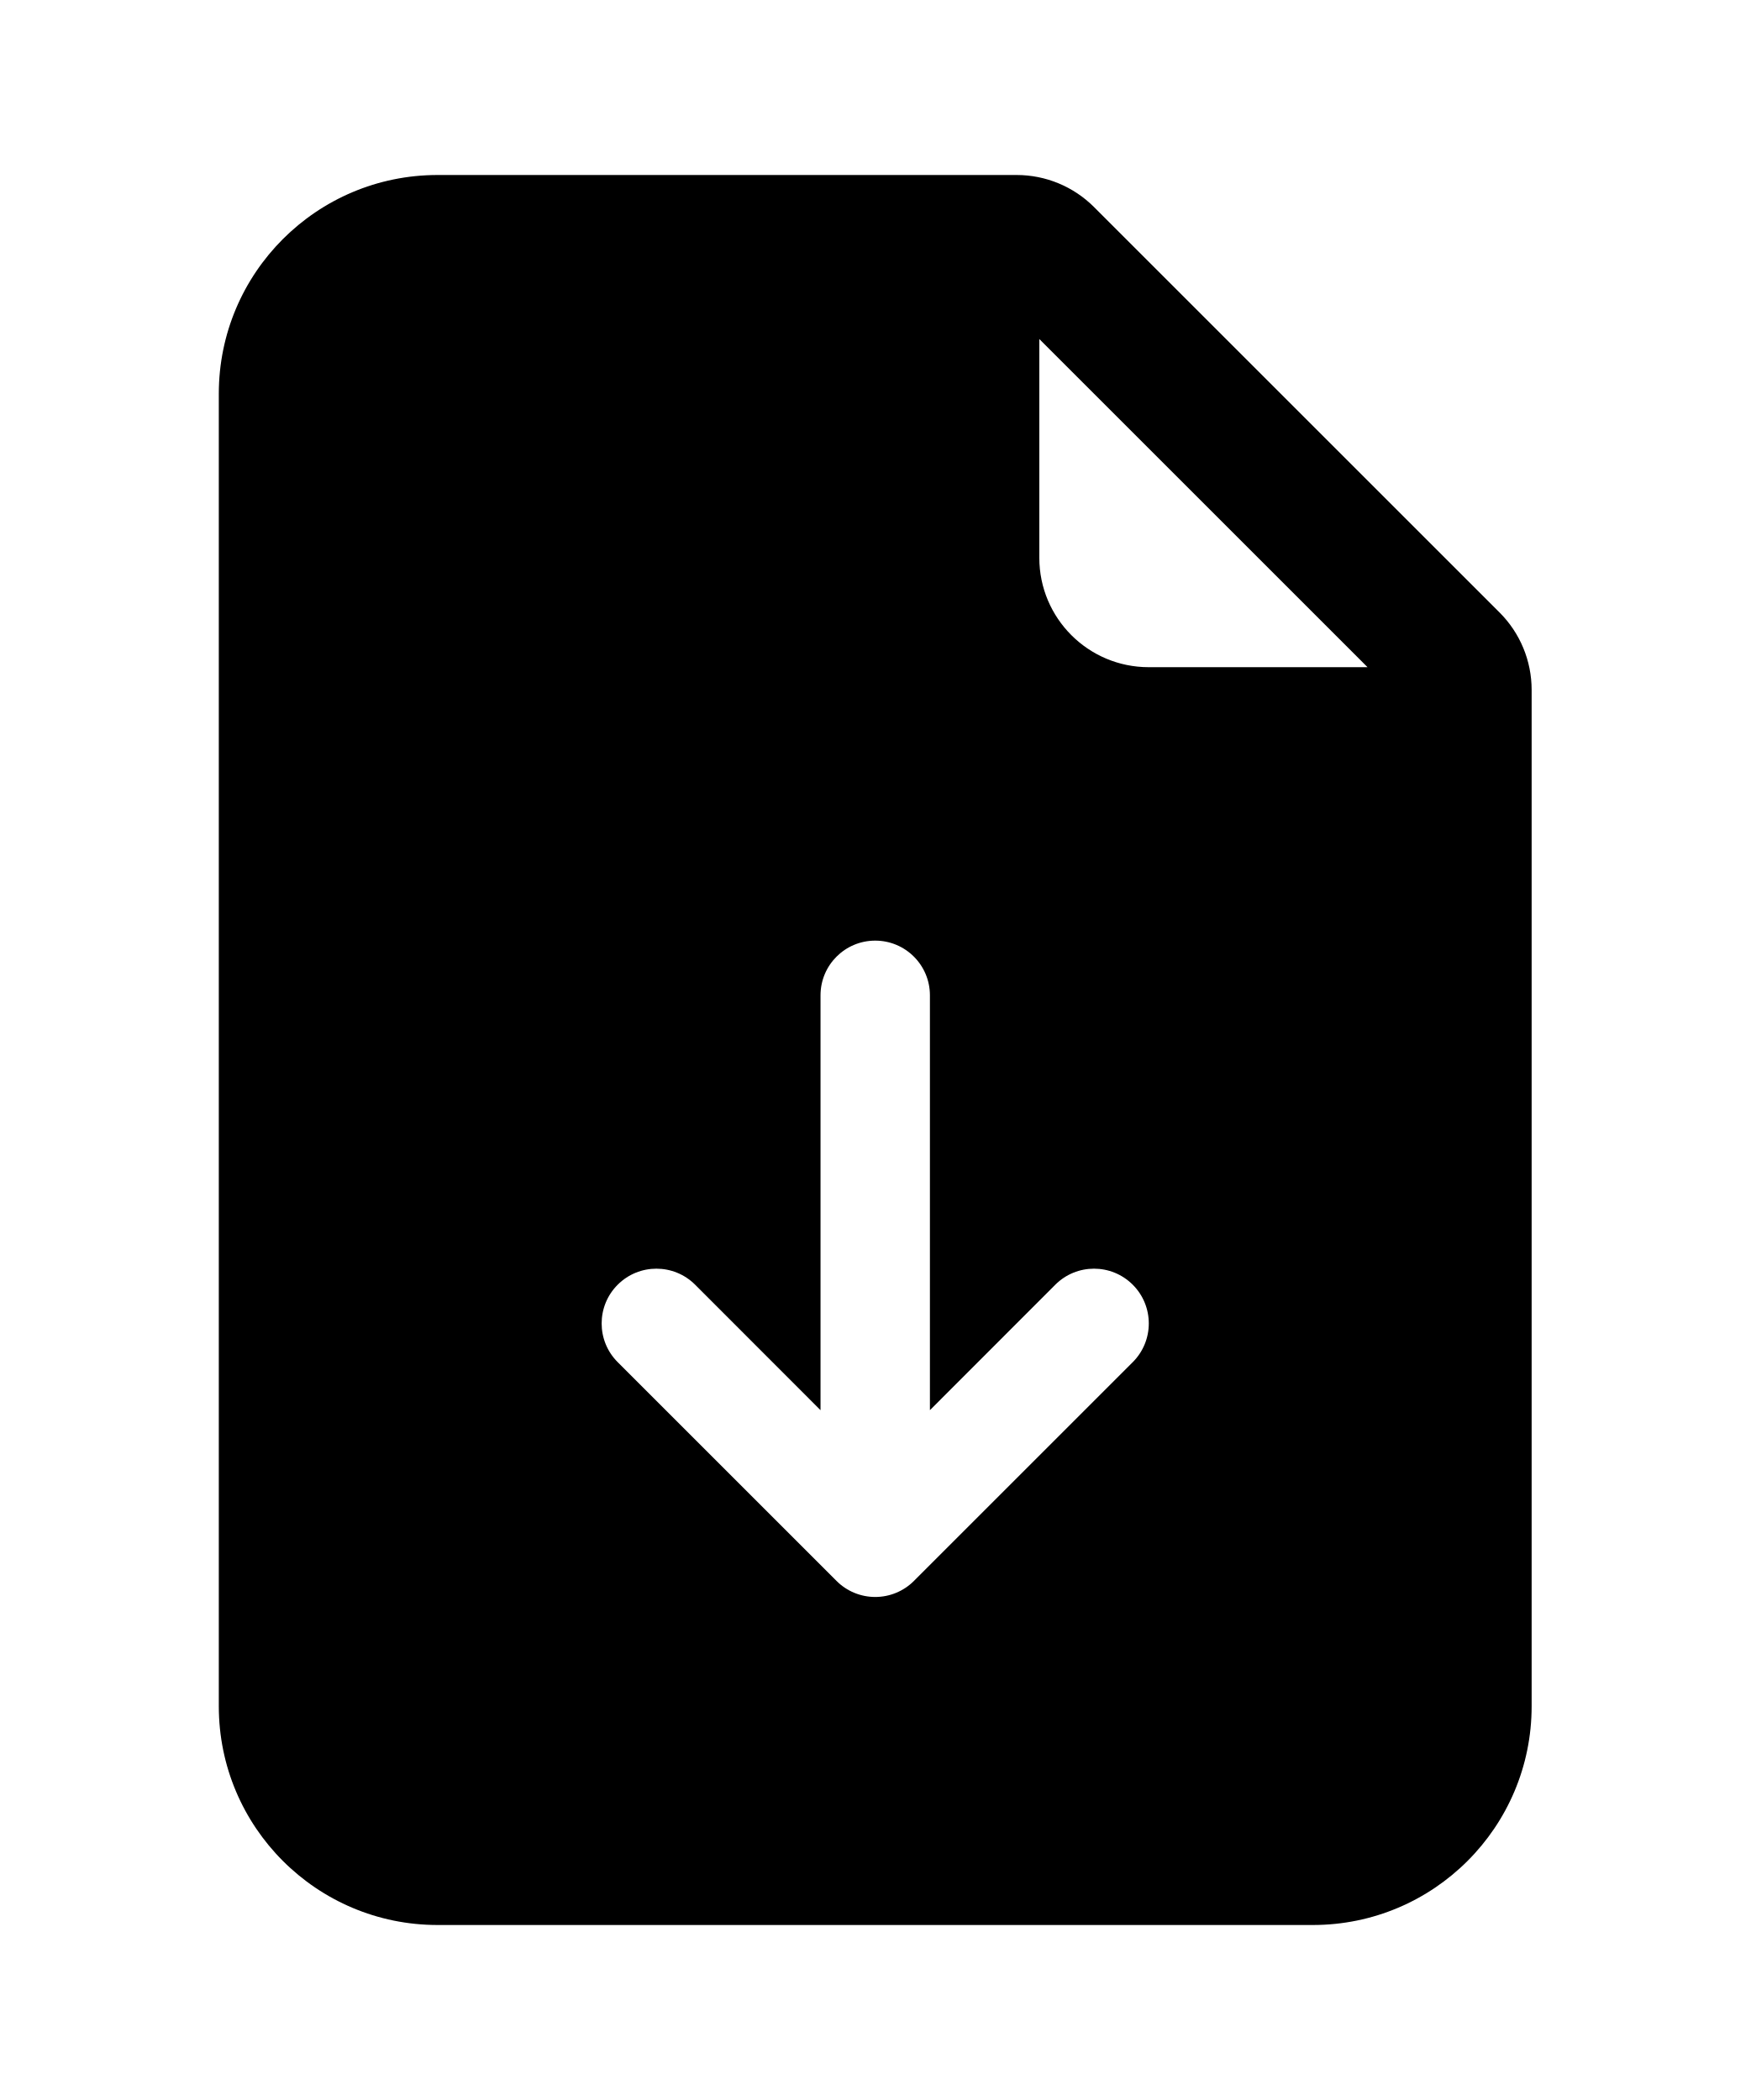
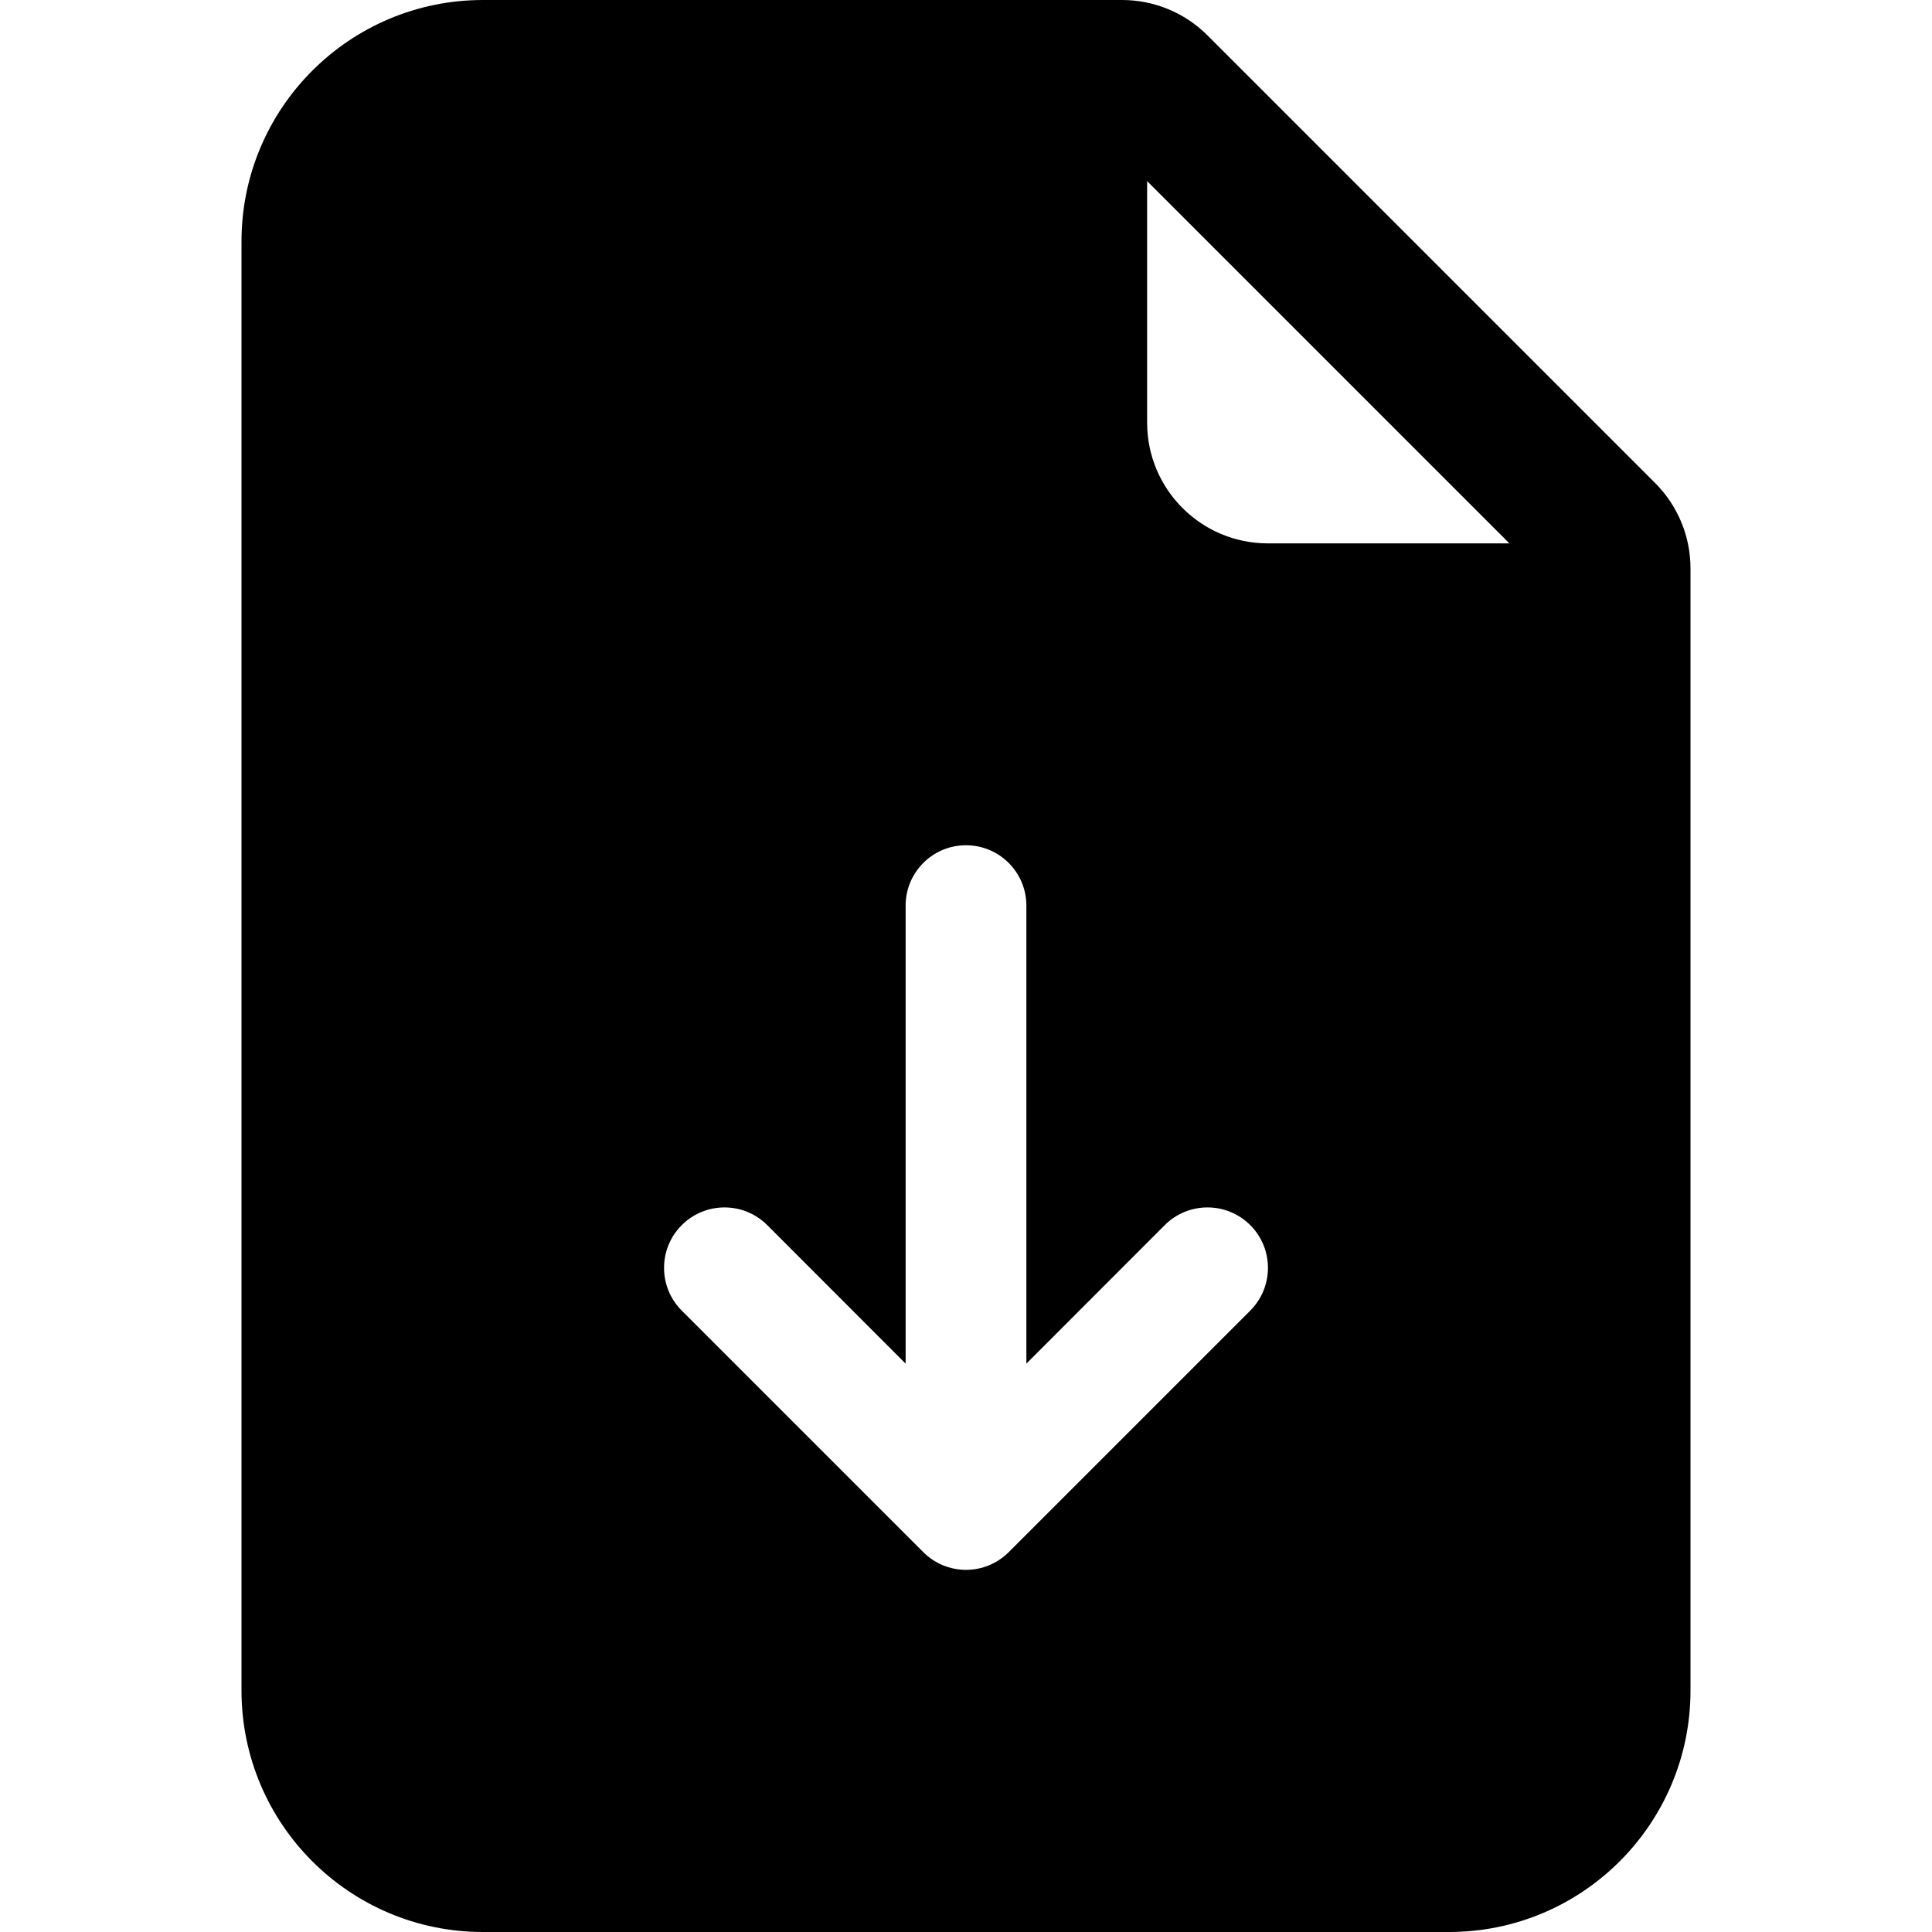
- <svg xmlns="http://www.w3.org/2000/svg" width="20" height="24" fill="currentColor" class="bi bi-file-earmark-arrow-down-fill" viewBox="0 0 16 16">
+ <svg xmlns="http://www.w3.org/2000/svg" width="24" height="24" fill="currentColor" class="bi bi-file-earmark-arrow-down-fill" viewBox="0 0 16 16">
  <path d="M9.293 0H4a2 2 0 0 0-2 2v12a2 2 0 0 0 2 2h8a2 2 0 0 0 2-2V4.707A1 1 0 0 0 13.707 4L10 .293A1 1 0 0 0 9.293 0zM9.5 3.5v-2l3 3h-2a1 1 0 0 1-1-1zm-1 4v3.793l1.146-1.147a.5.5 0 0 1 .708.708l-2 2a.5.5 0 0 1-.708 0l-2-2a.5.5 0 0 1 .708-.708L7.5 11.293V7.5a.5.5 0 0 1 1 0z" />
</svg>
